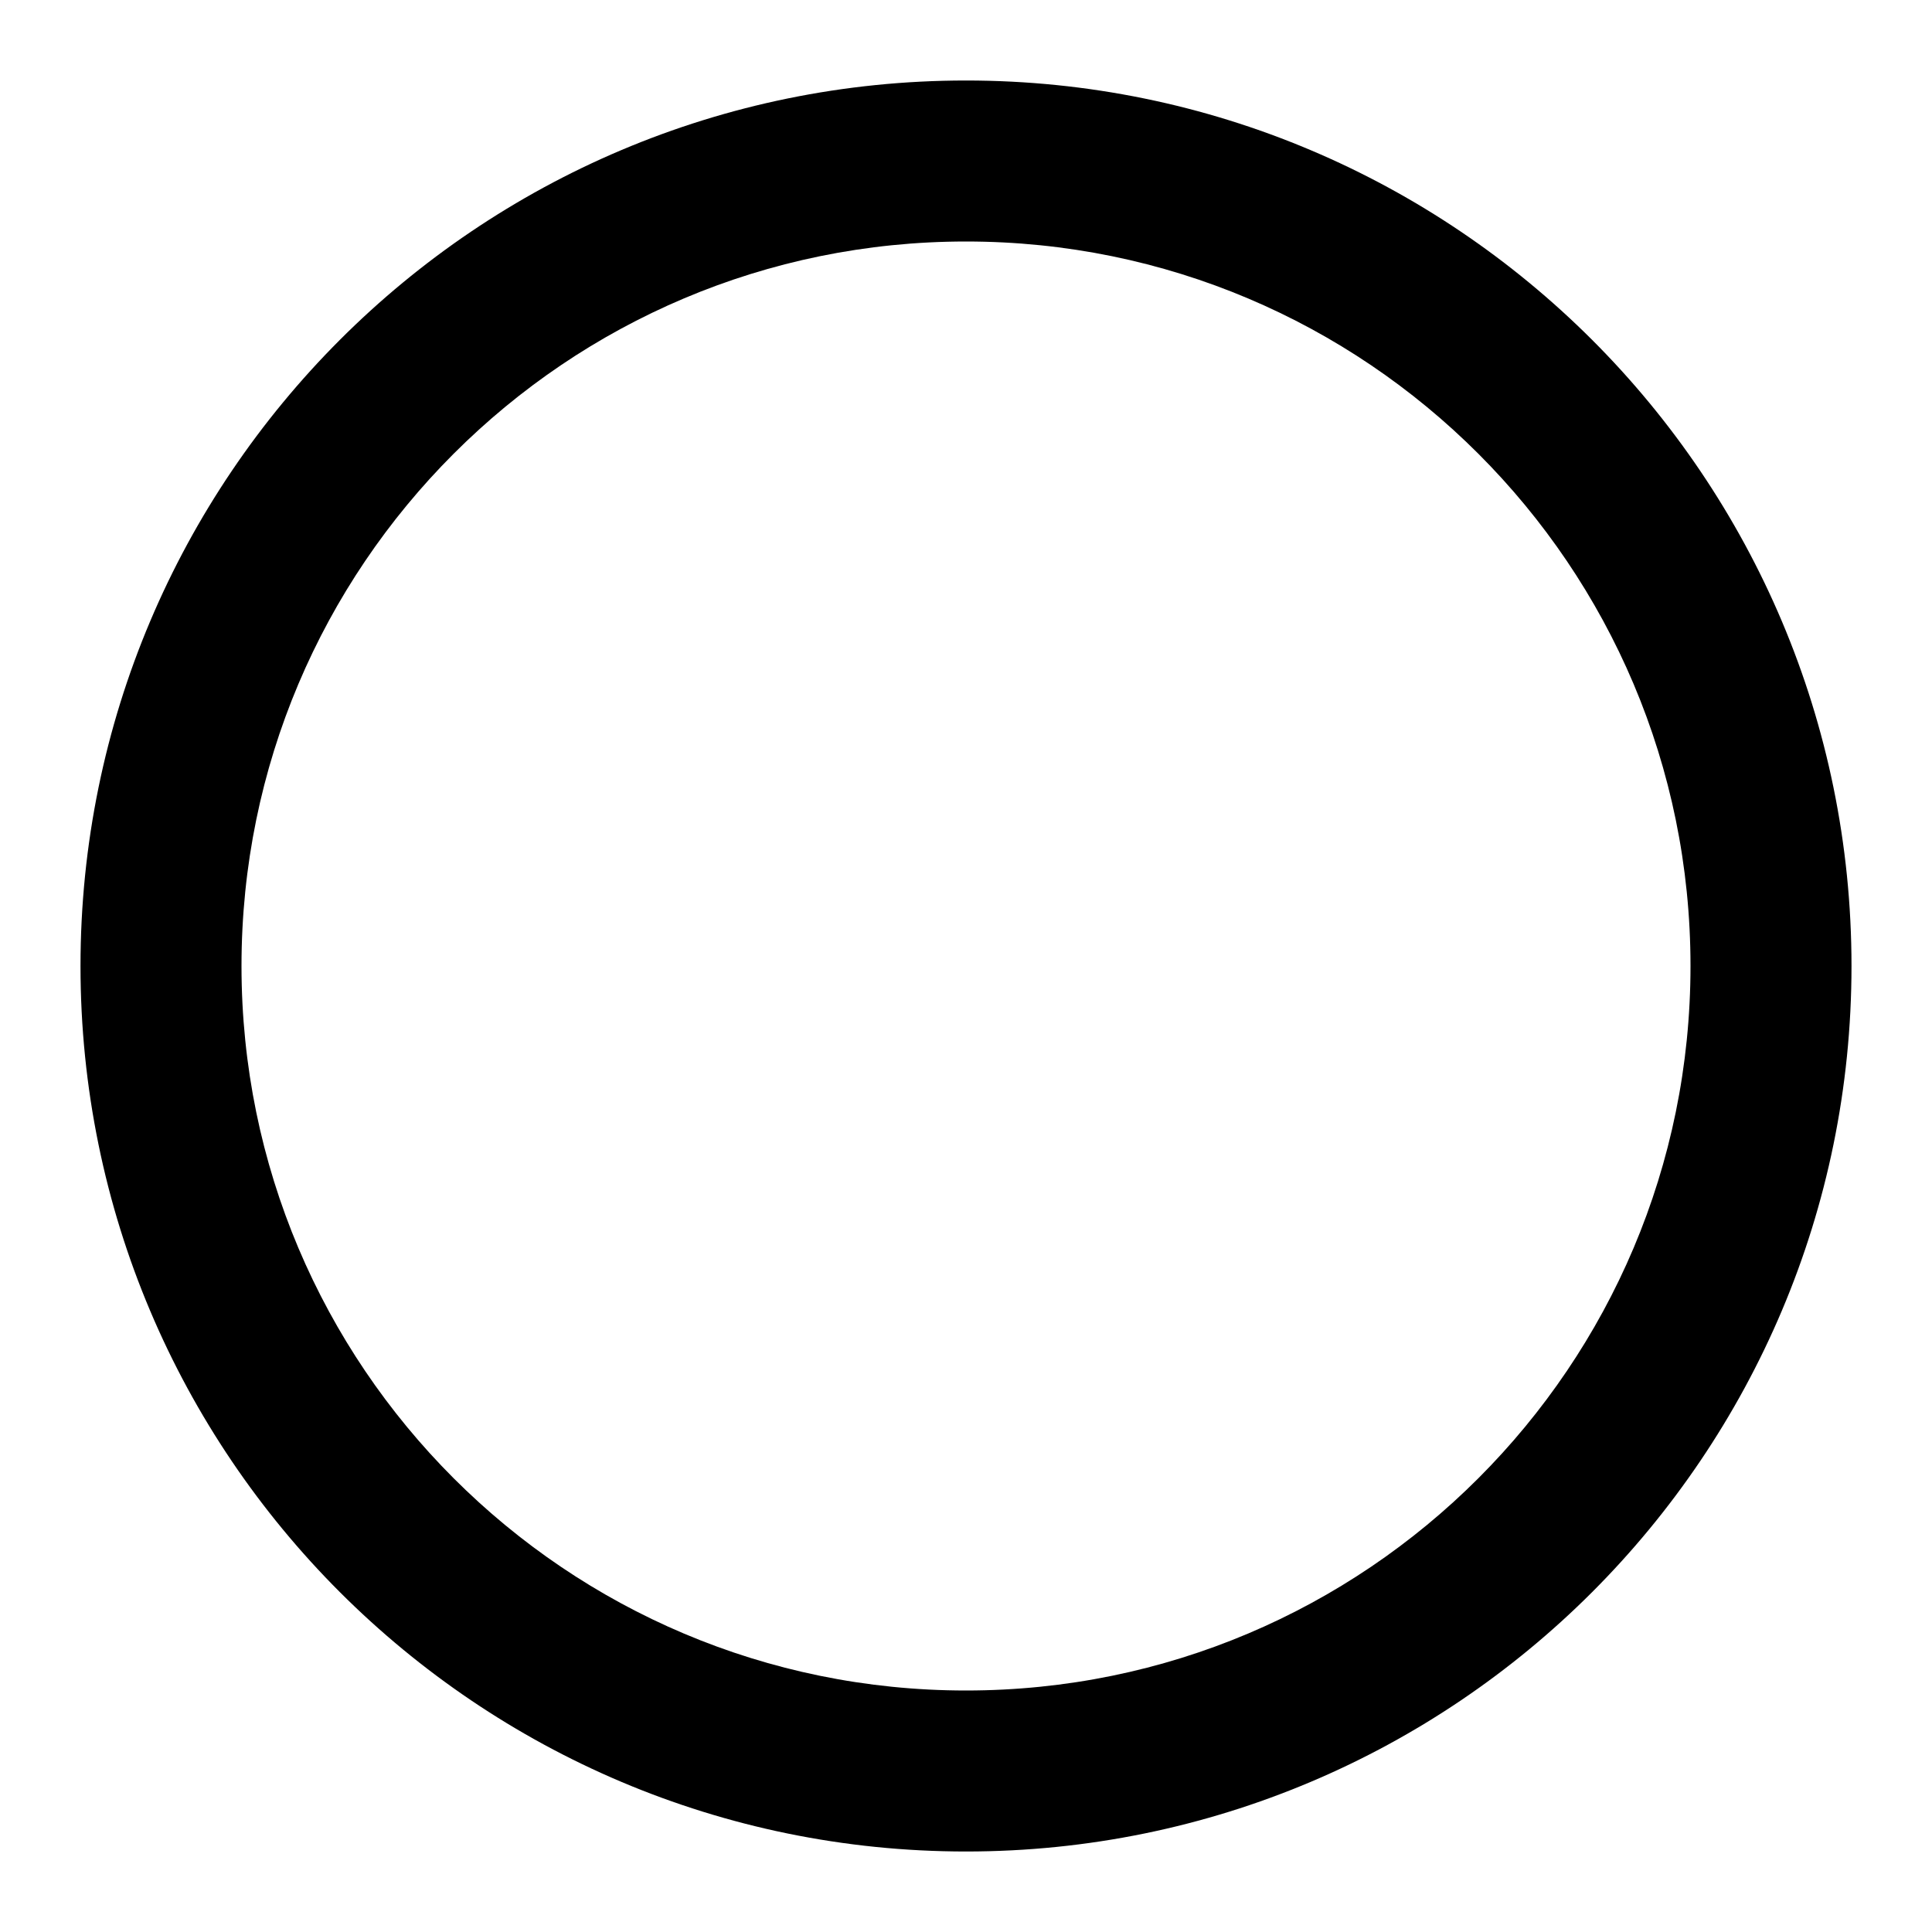
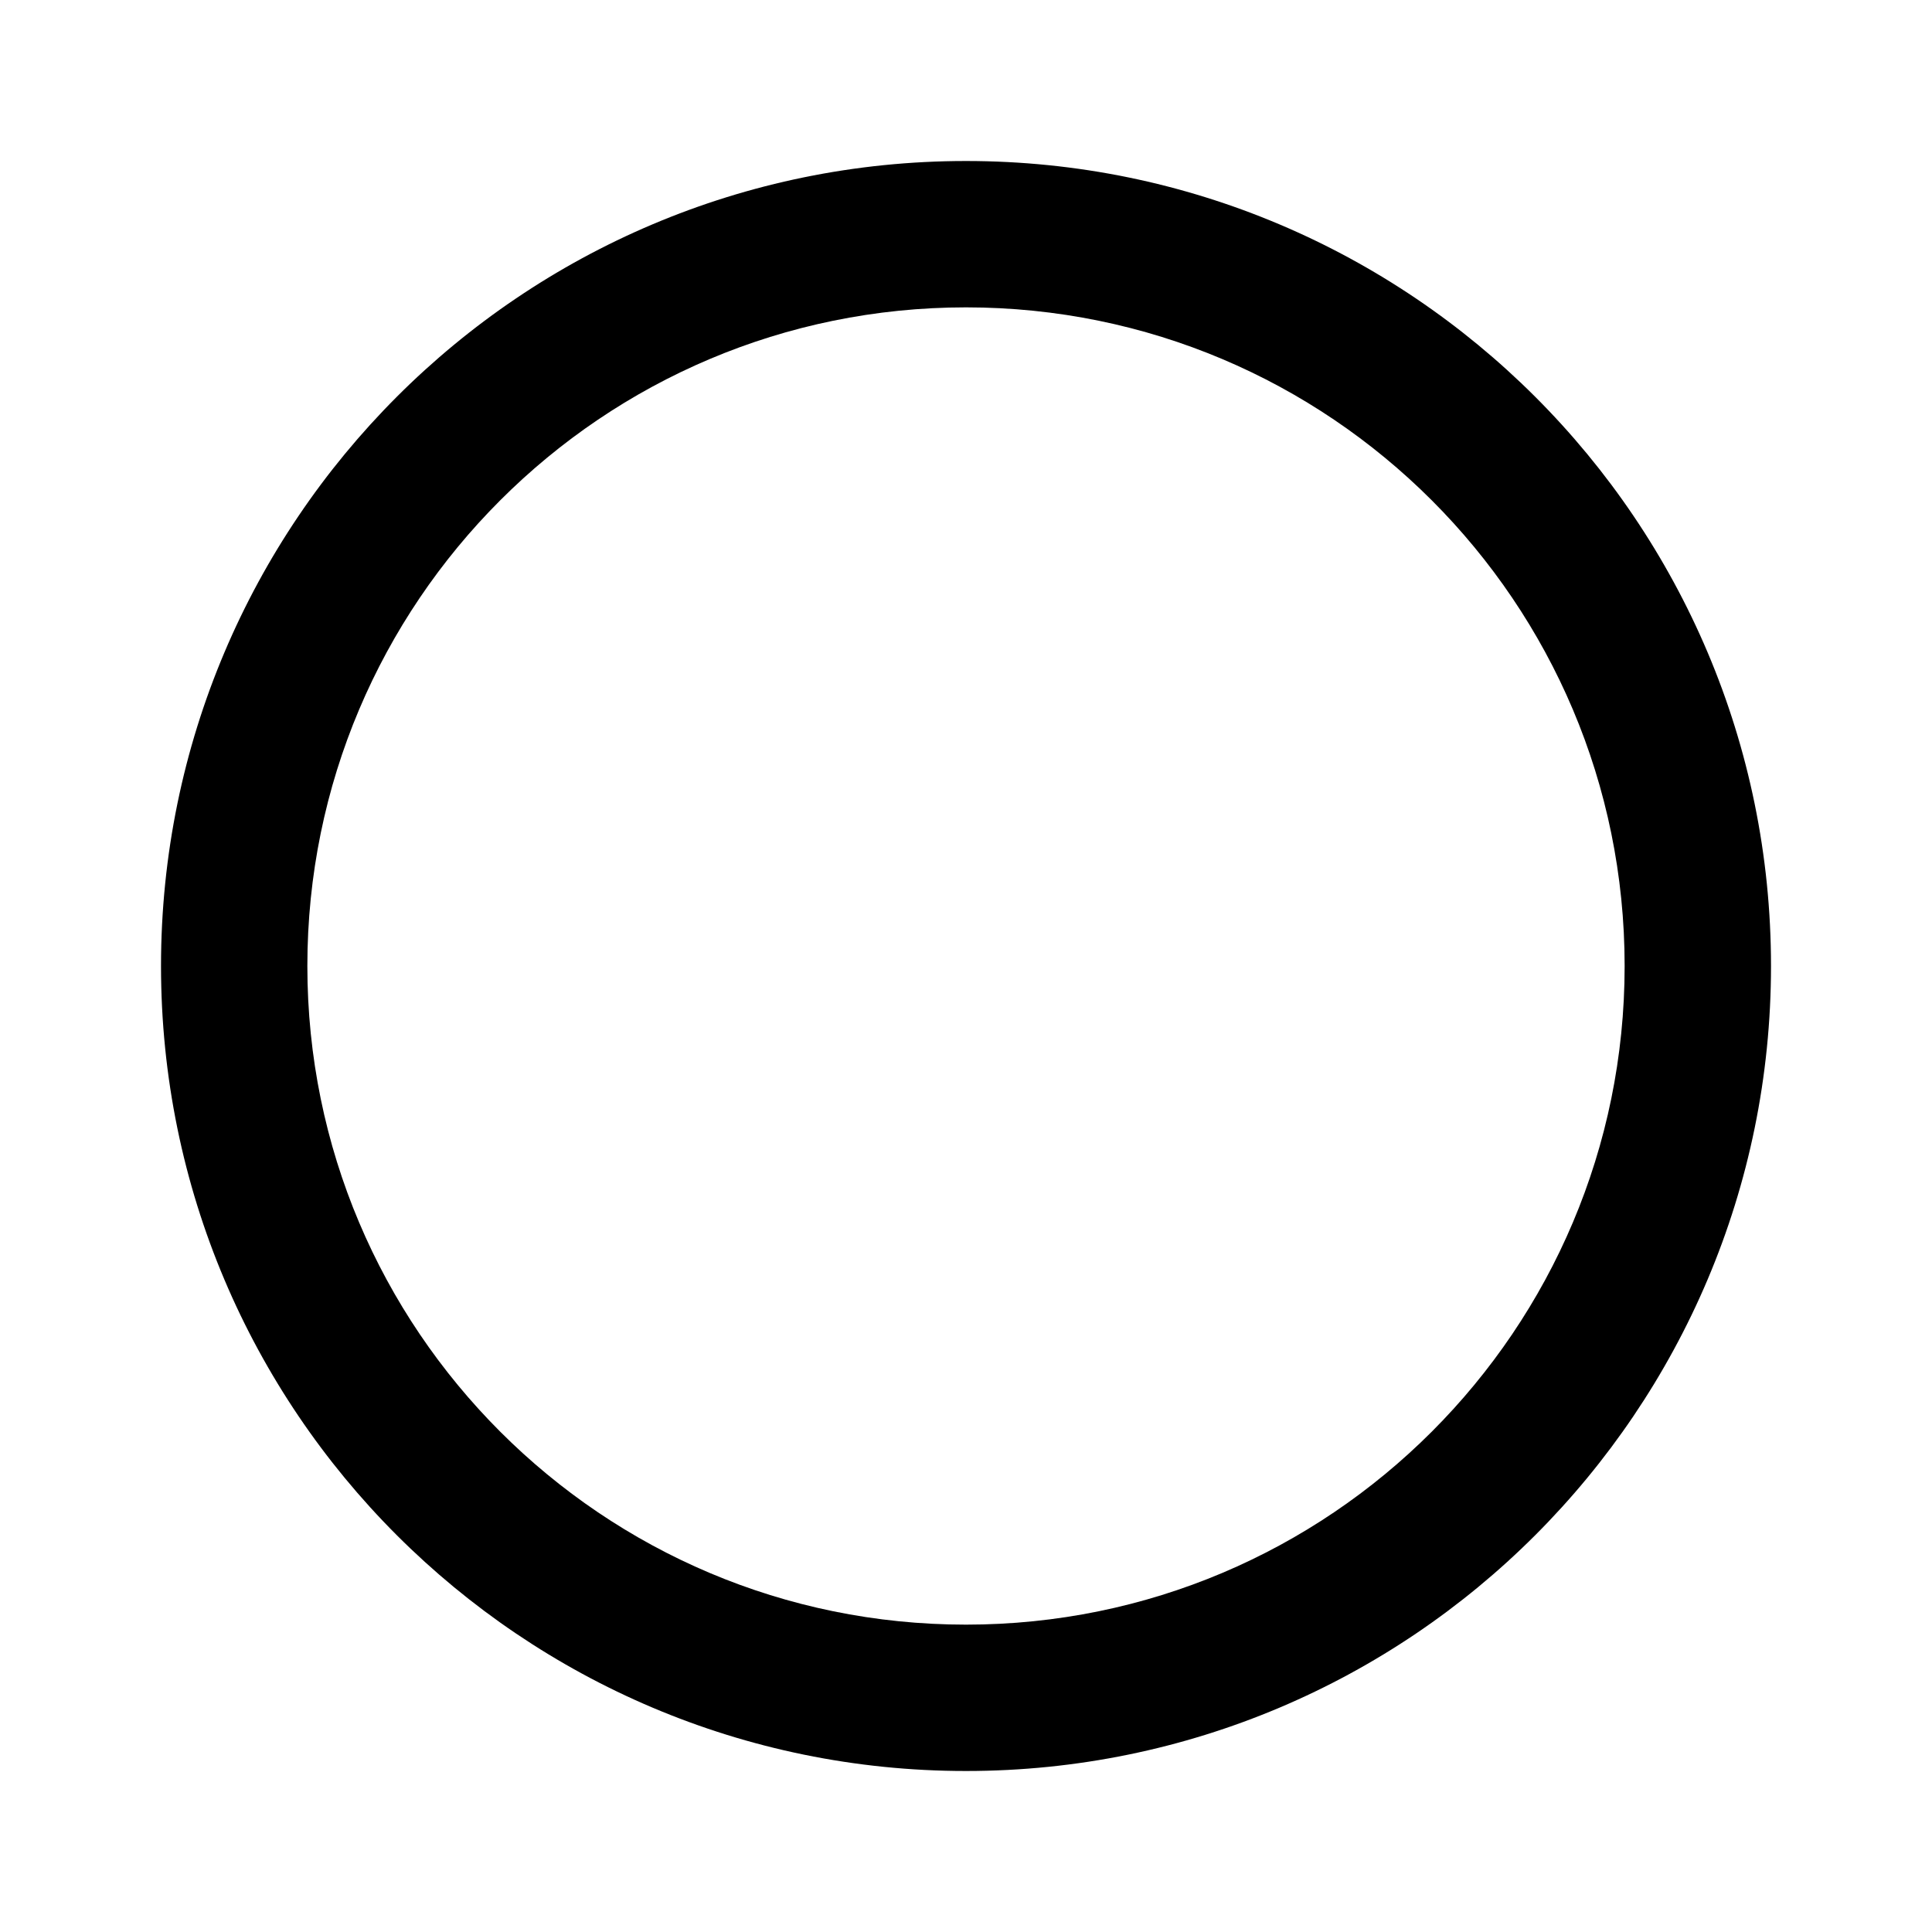
- <svg xmlns="http://www.w3.org/2000/svg" version="1.1" width="24" height="24" viewBox="0 0 24 24">
-   <path d="M23 12c0-3.037-1.232-5.789-3.222-7.778s-4.741-3.222-7.778-3.222-5.789 1.232-7.778 3.222-3.222 4.741-3.222 7.778 1.232 5.789 3.222 7.778 4.741 3.222 7.778 3.222 5.789-1.232 7.778-3.222 3.222-4.741 3.222-7.778zM21 12c0 2.486-1.006 4.734-2.636 6.364s-3.878 2.636-6.364 2.636-4.734-1.006-6.364-2.636-2.636-3.878-2.636-6.364 1.006-4.734 2.636-6.364 3.878-2.636 6.364-2.636 4.734 1.006 6.364 2.636 2.636 3.878 2.636 6.364z" />
+ <svg xmlns="http://www.w3.org/2000/svg" version="1.1" width="768" height="768" viewBox="0 0 768 768">
+   <g id="icomoon-ignore">
+ </g>
+   <path d="M704.002 384c0-88.349-35.84-168.407-93.731-226.268s-137.92-93.731-226.268-93.731-168.407 35.84-226.268 93.731-93.731 137.92-93.731 226.268 35.84 168.407 93.731 226.268 137.92 93.731 226.268 93.731 168.407-35.84 226.268-93.731 93.731-137.92 93.731-226.268zM645.817 384c0 72.32-29.266 137.716-76.684 185.135s-112.814 76.684-185.135 76.684-137.716-29.266-185.135-76.684-76.684-112.814-76.684-185.135 29.266-137.716 76.684-185.135 112.814-76.684 185.135-76.684 137.717 29.266 185.135 76.684 76.684 112.814 76.684 185.135z" />
</svg>
